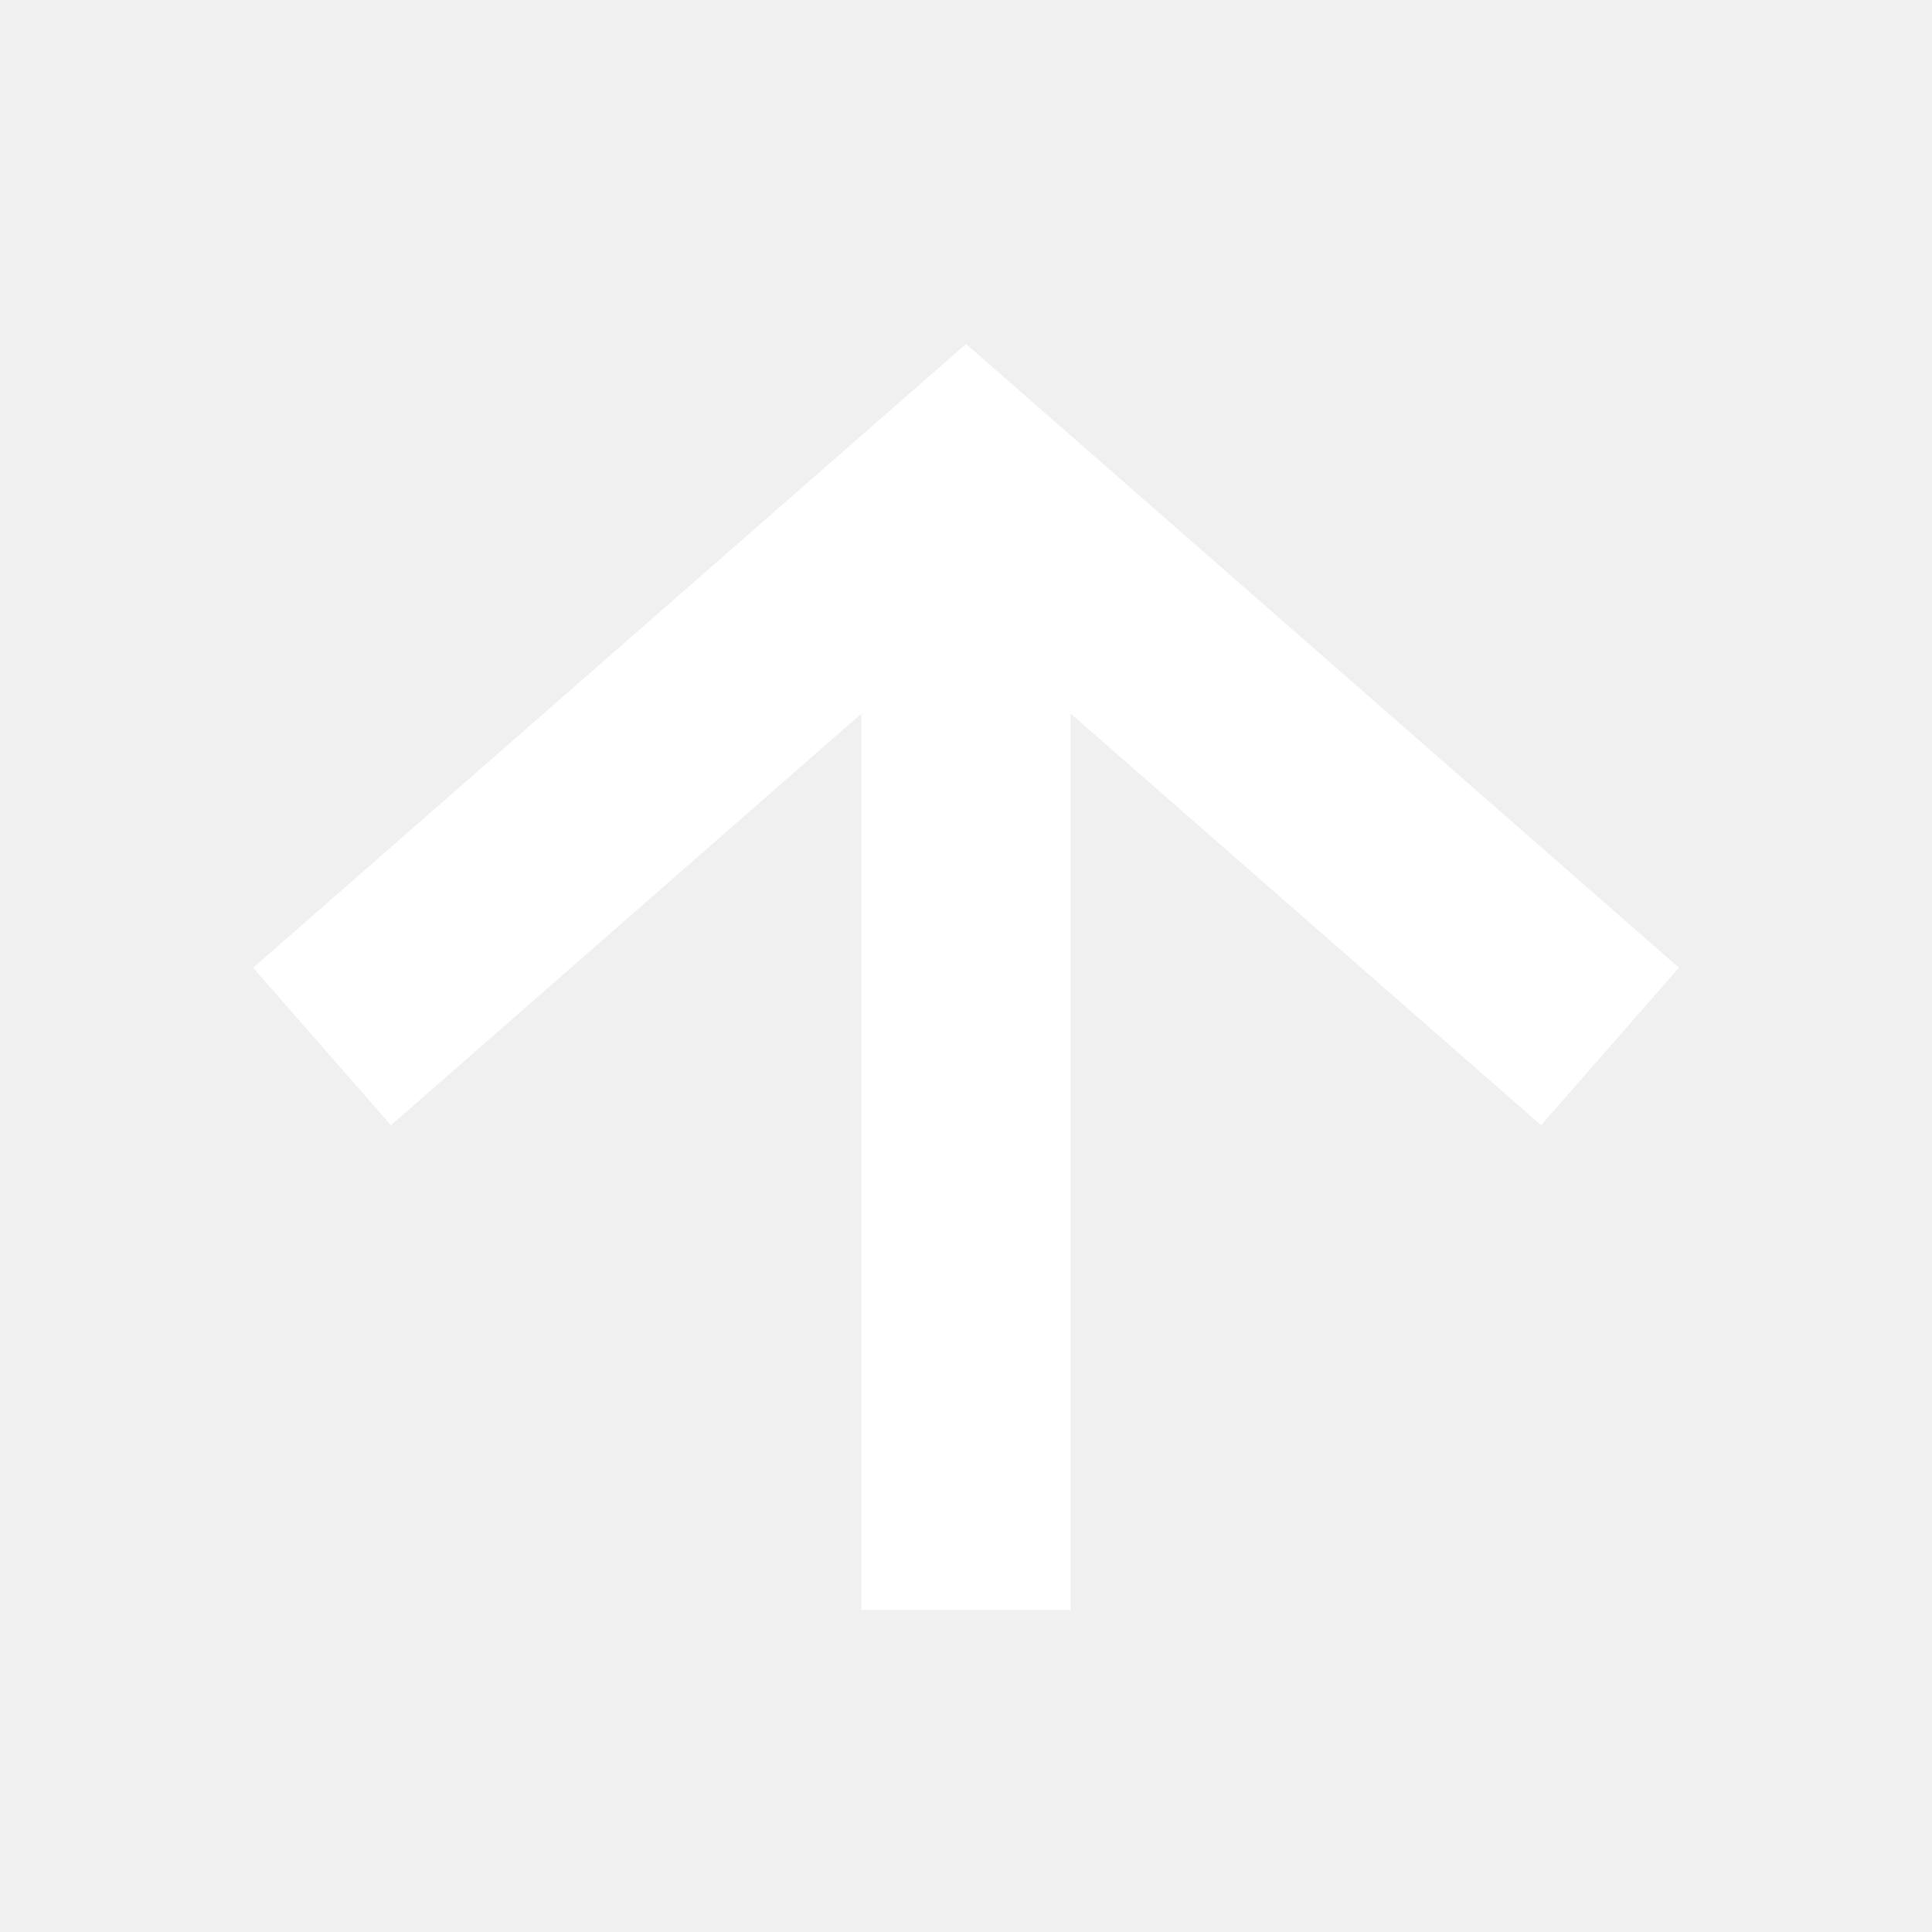
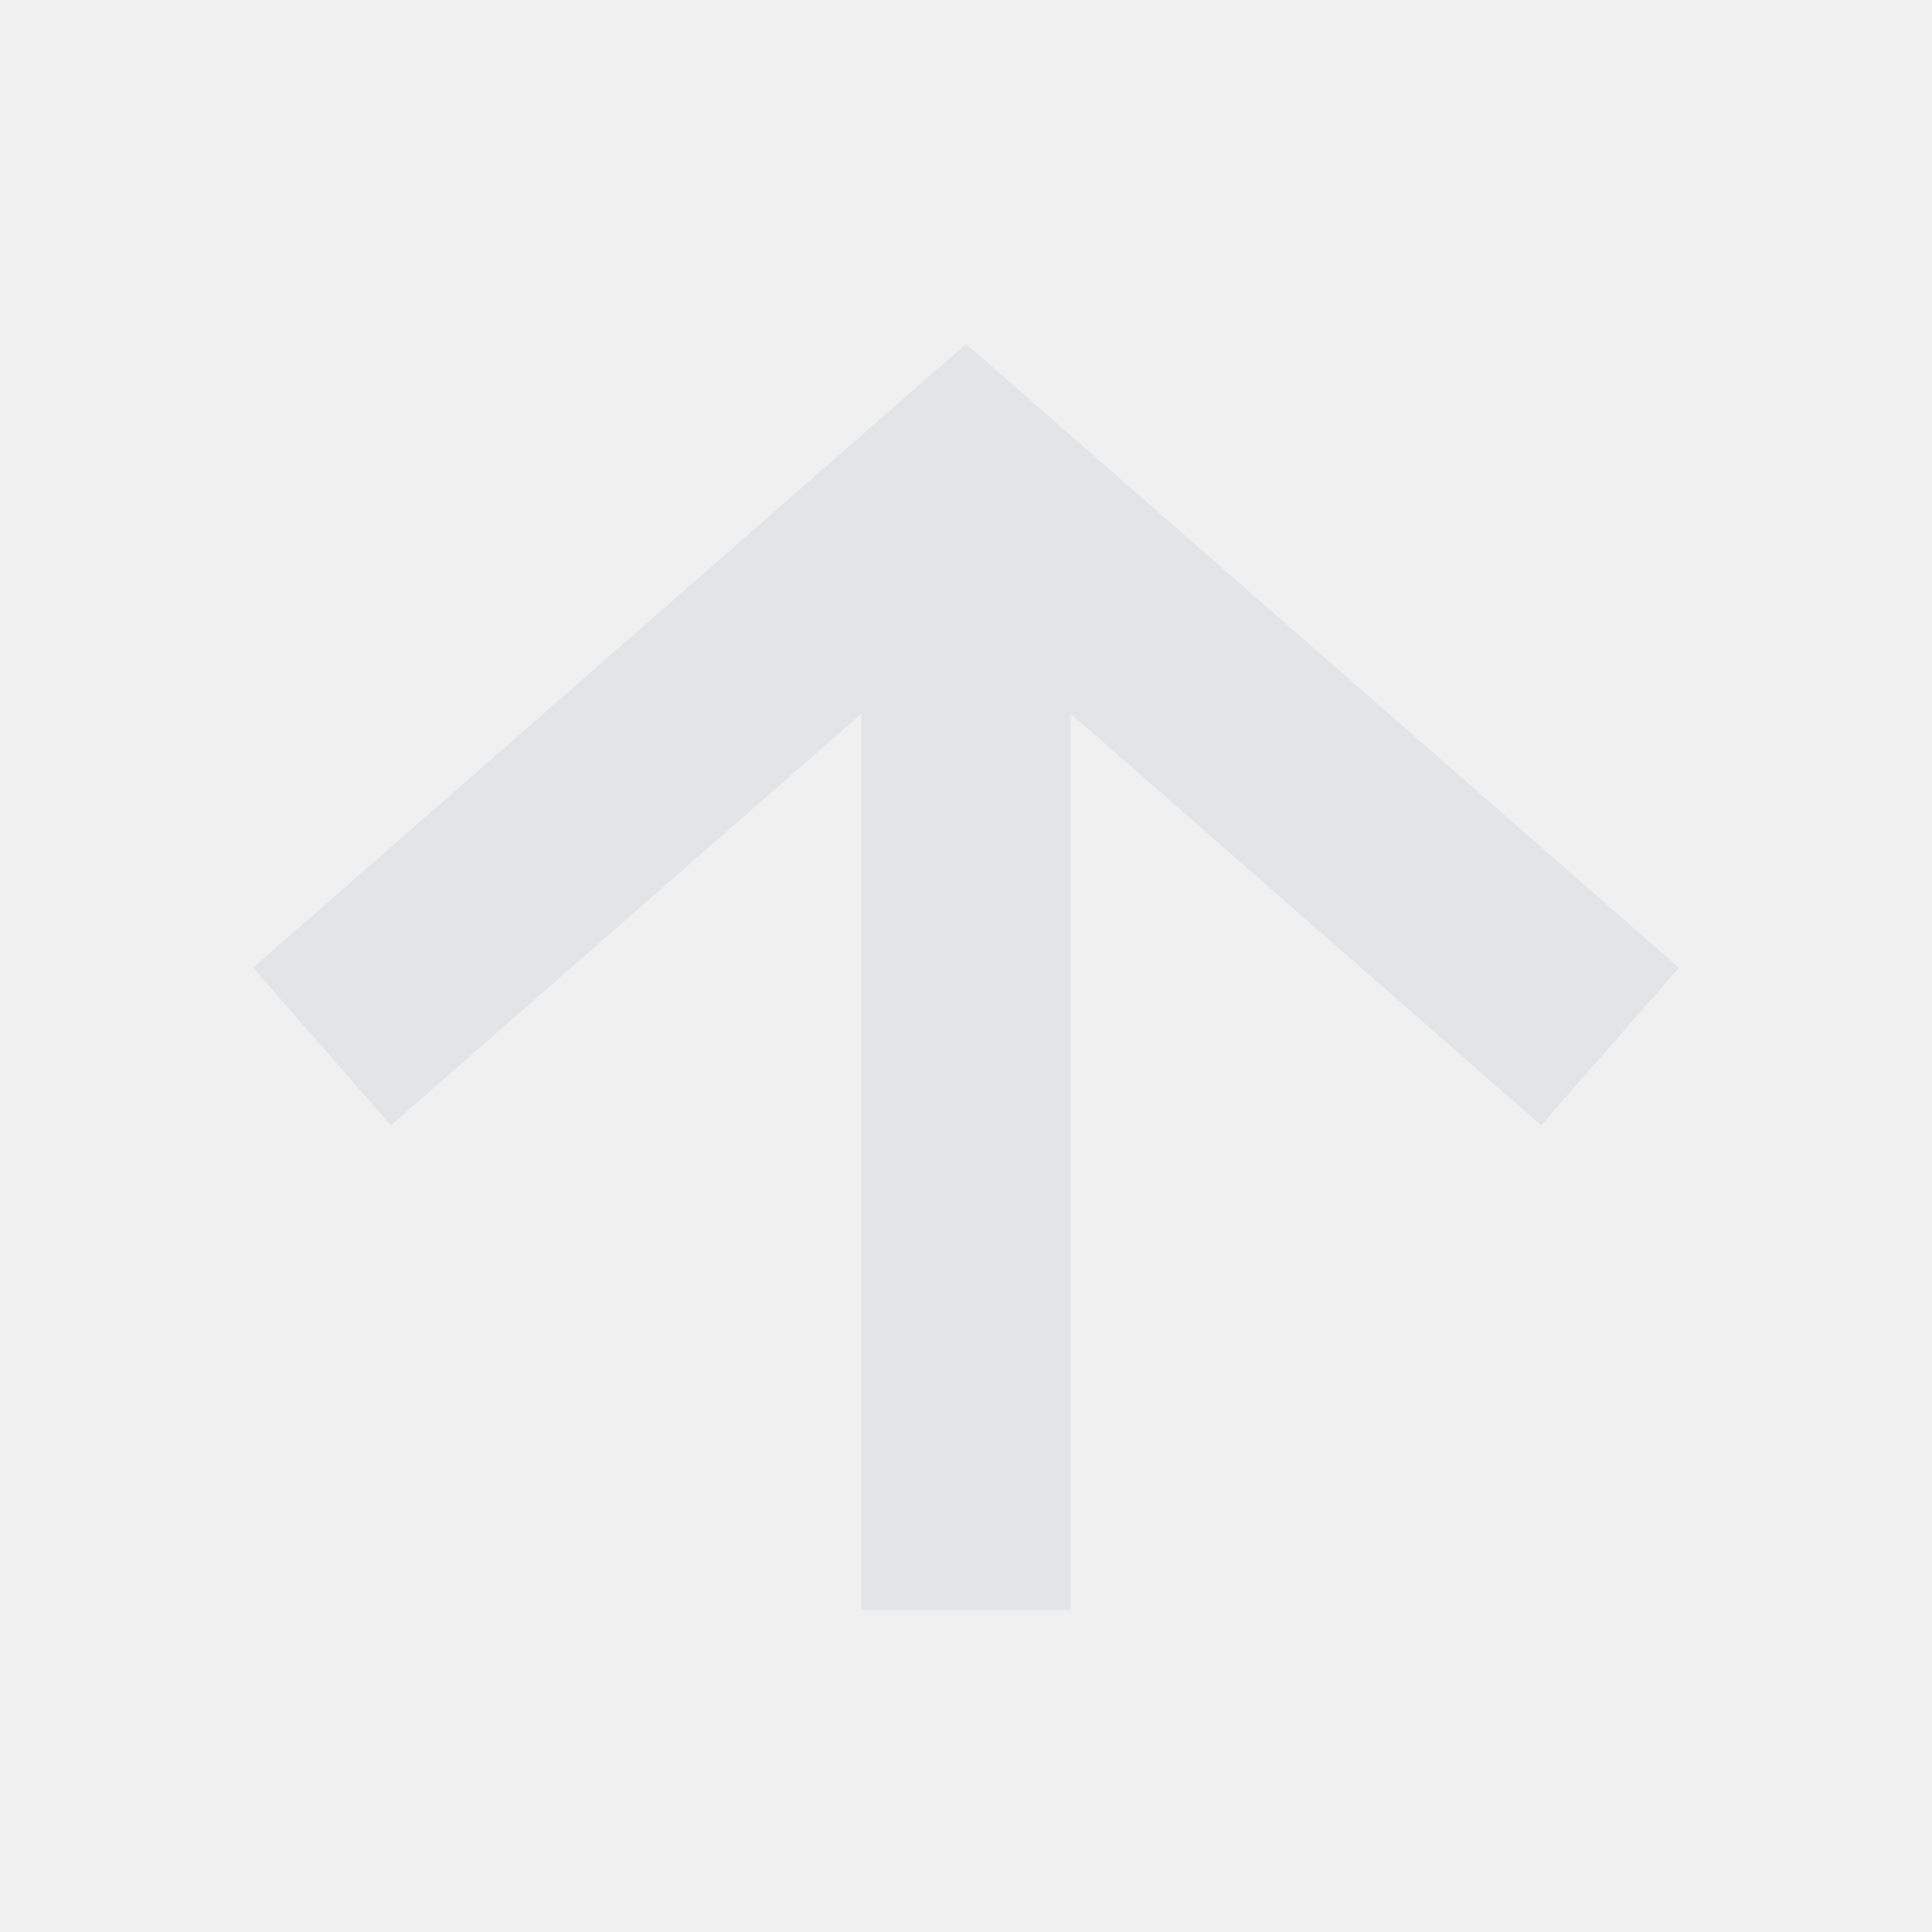
<svg xmlns="http://www.w3.org/2000/svg" width="24" height="24" viewBox="0 0 24 24" version="1.1" id="icon_svg">
  <defs id="base_definitions" />
  <g id="base_layer">
-     <g id="arrow" fill="none" stroke="#ffffff" stroke-width="2.6">
+     <g id="arrow" fill="none" stroke="#e2e4e6" stroke-width="2.6">
      <path d="m 4,13 8,-7 8,7" id="head" />
-       <path d="M 12,6 V 20" id="path1449" />
+       <path d="M 12,6 V 20" id="path" />
    </g>
  </g>
</svg>
